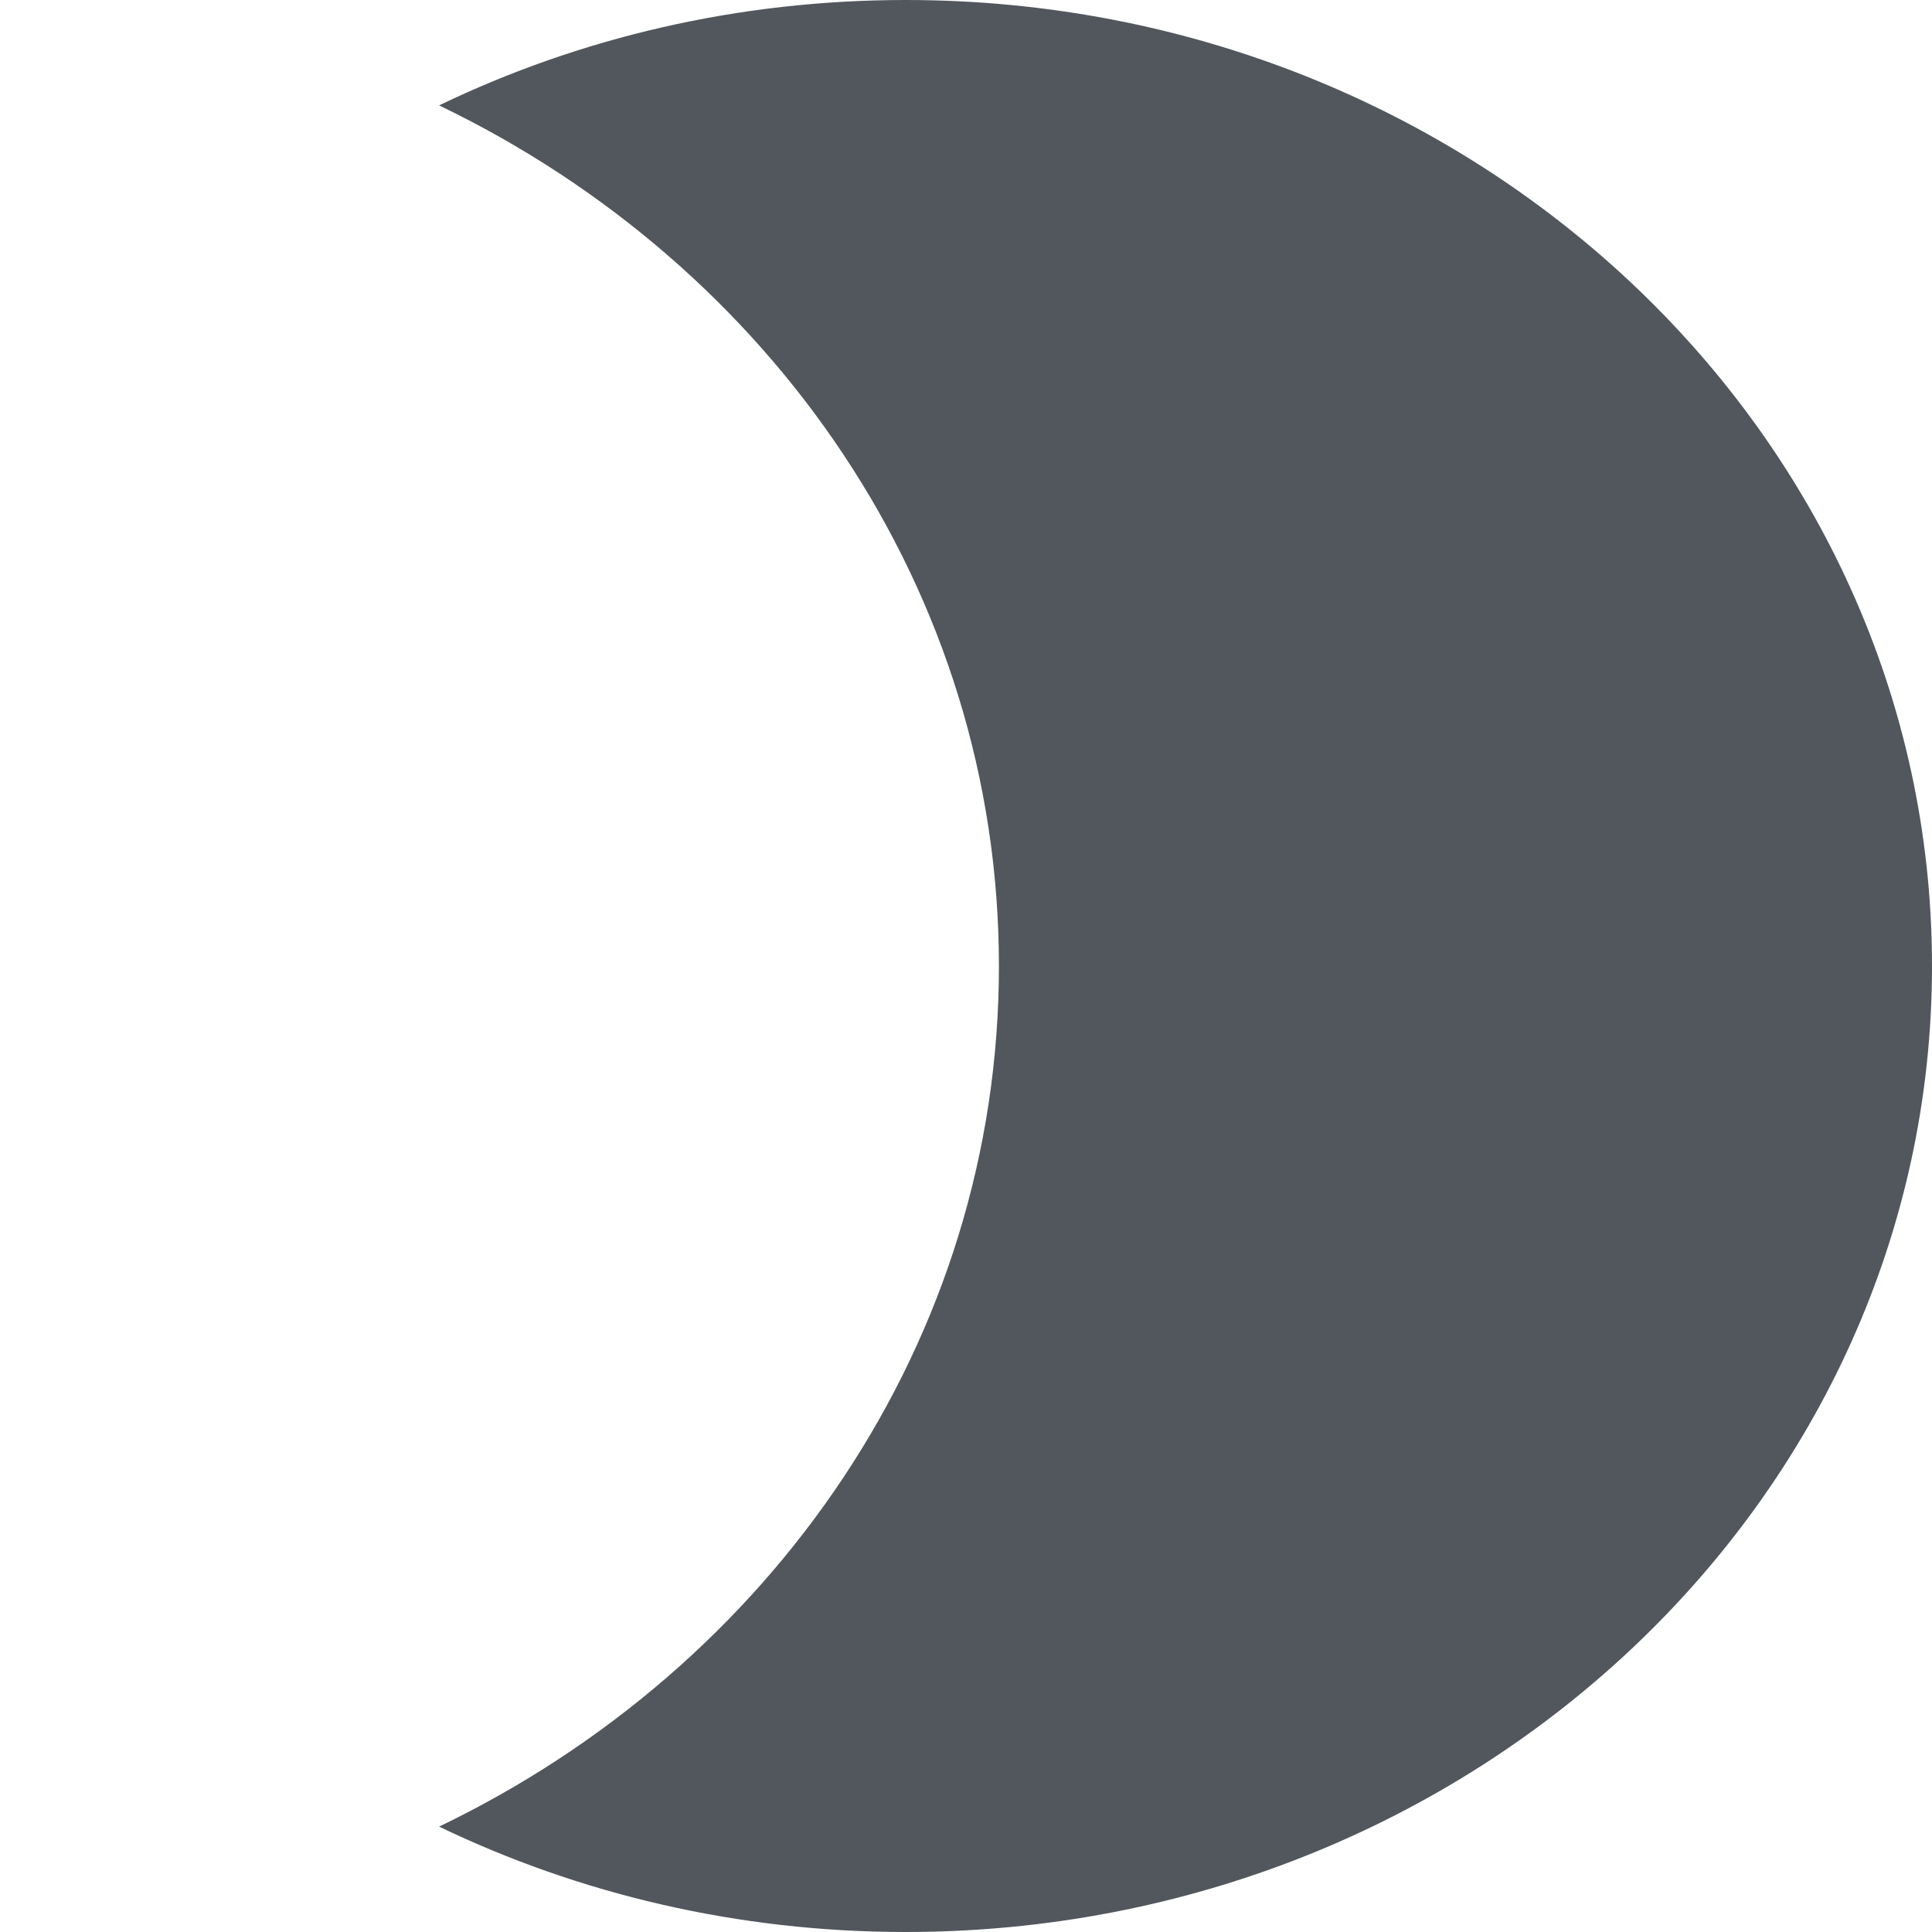
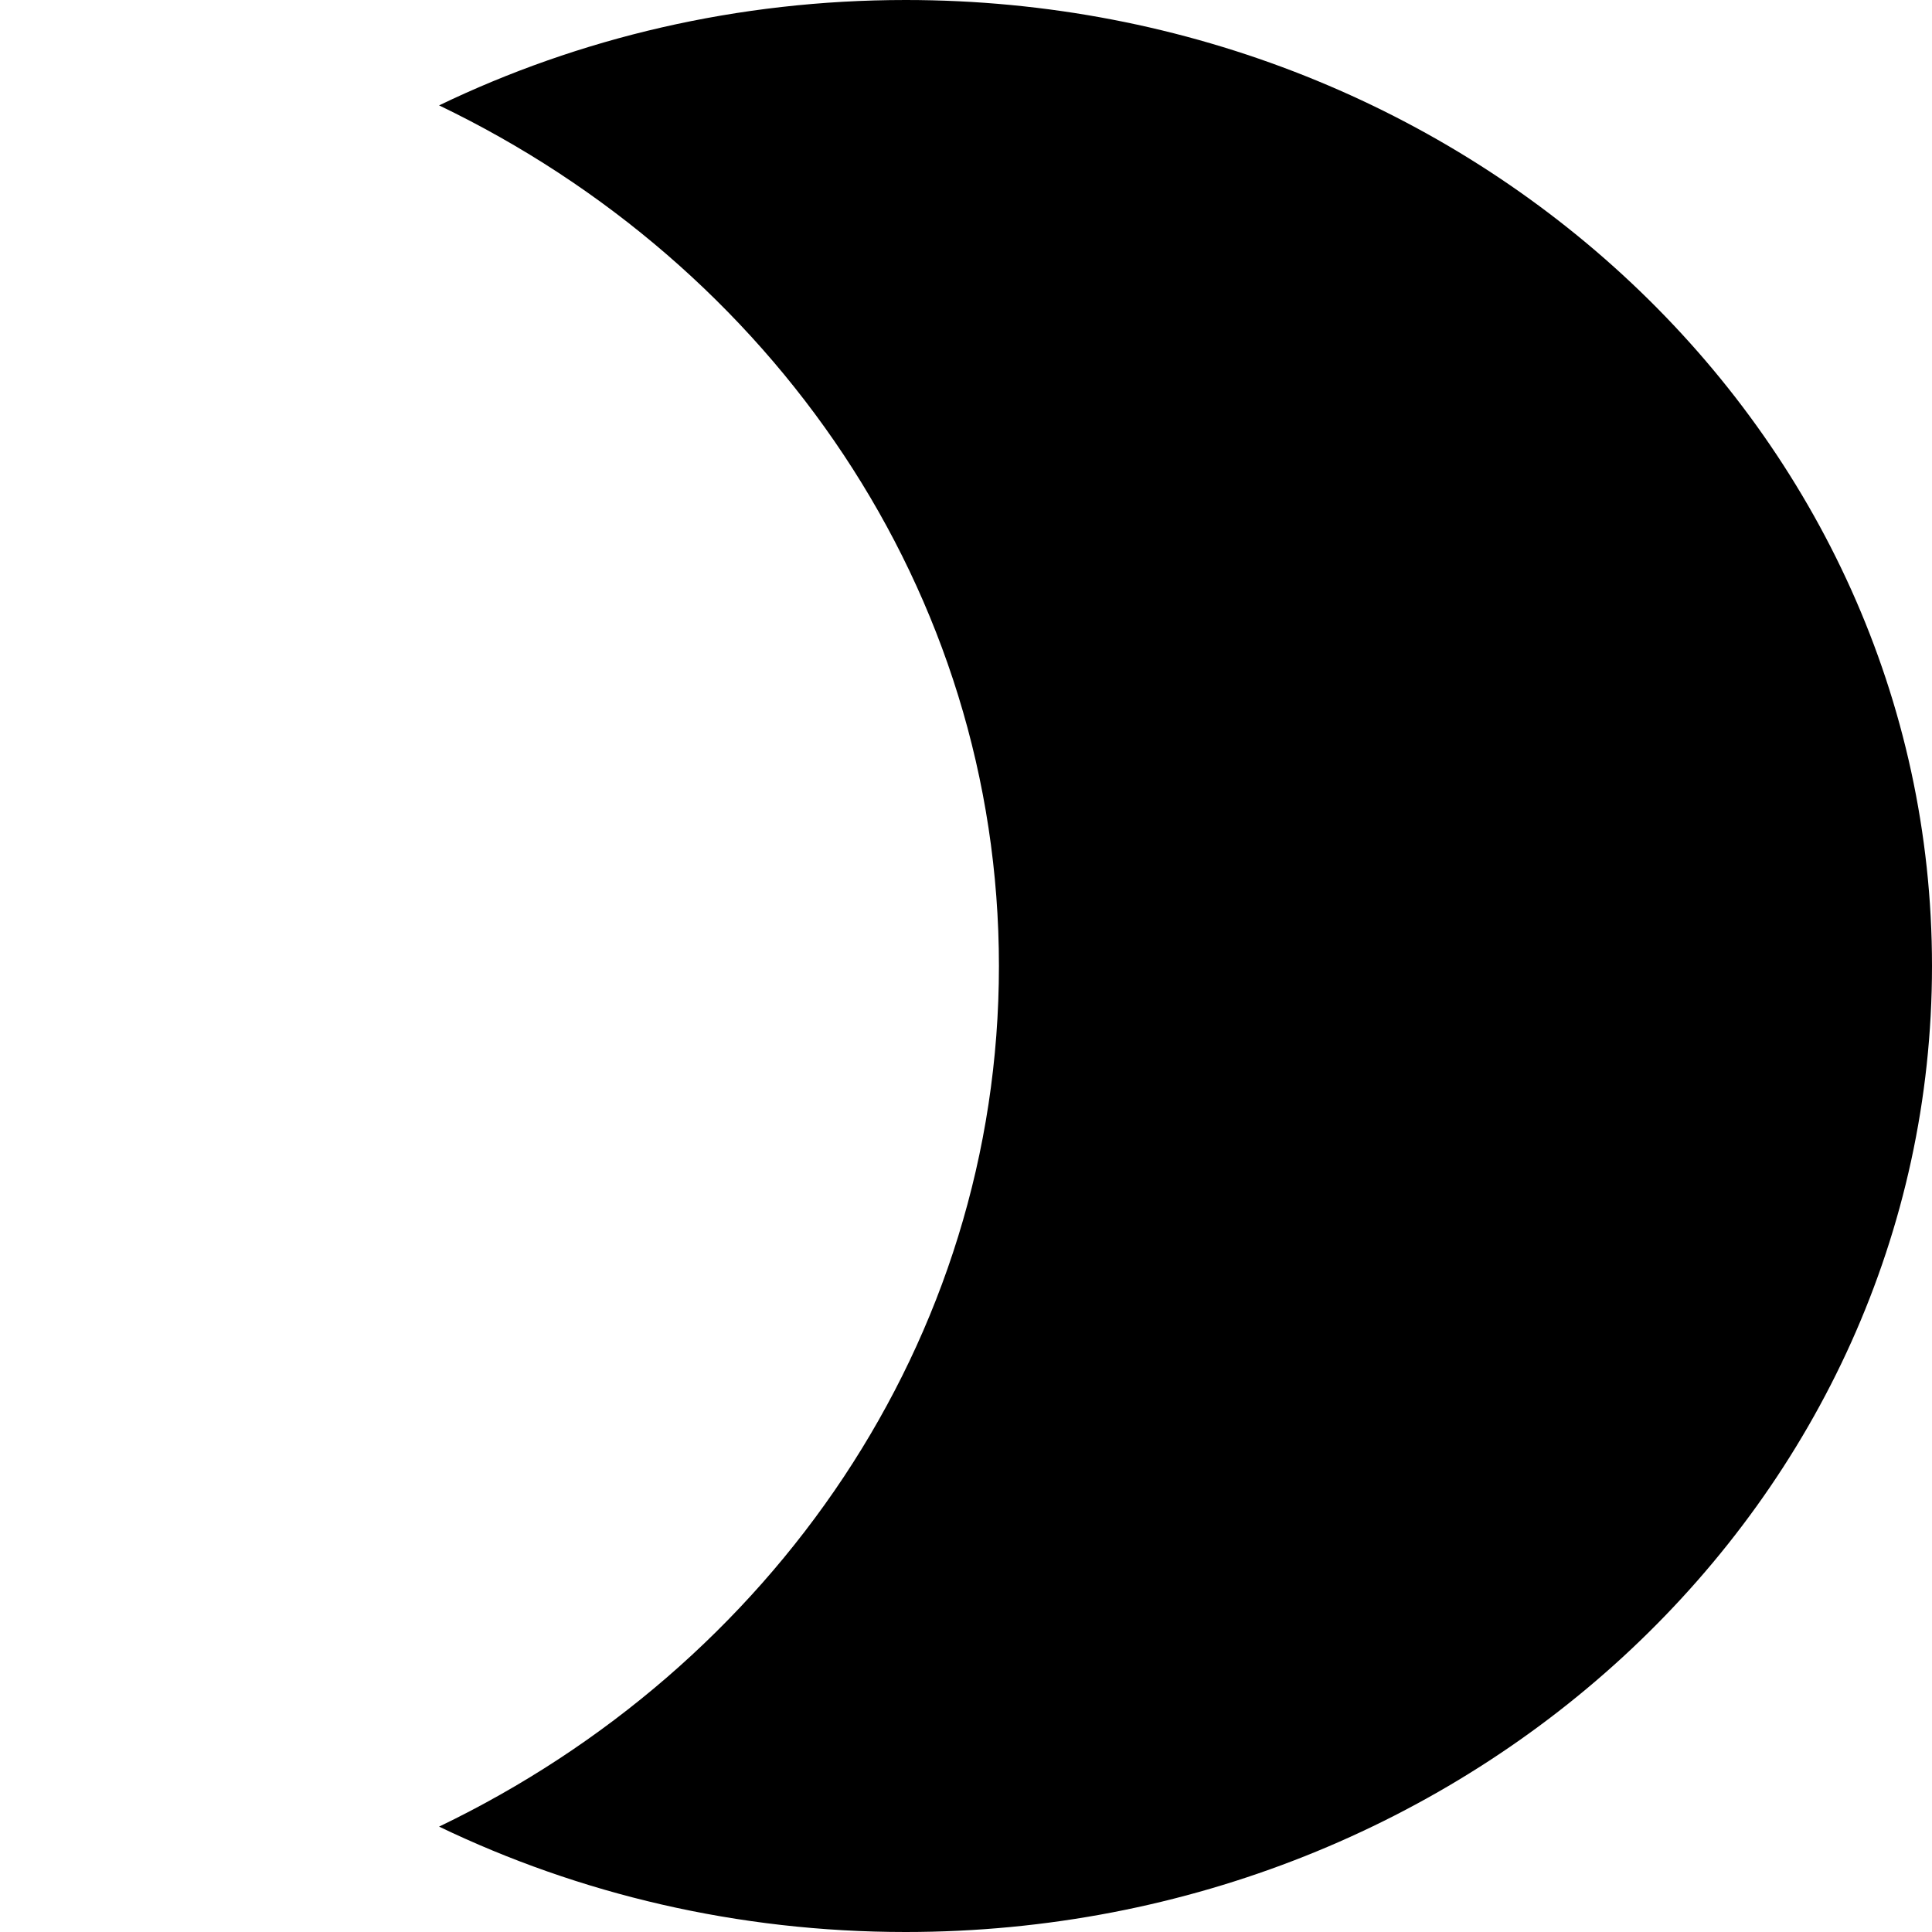
- <svg xmlns="http://www.w3.org/2000/svg" fill="none" viewBox="0 0 22 22">
-   <path fill="#52575D" d="M5 20.8c3.784-1.82 6.375-5.525 6.375-9.8S8.785 3.02 5 1.2C6.594.432 8.4 0 10.313 0 16.767 0 22 4.925 22 11s-5.233 11-11.688 11C8.4 22 6.595 21.567 5 20.8z" />
+ <svg xmlns="http://www.w3.org/2000/svg" viewBox="0 0 22 22">
+   <path d="M5 20.8c3.784-1.82 6.375-5.525 6.375-9.8S8.785 3.02 5 1.2C6.594.432 8.4 0 10.313 0 16.767 0 22 4.925 22 11s-5.233 11-11.688 11C8.4 22 6.595 21.567 5 20.8z" />
</svg>
